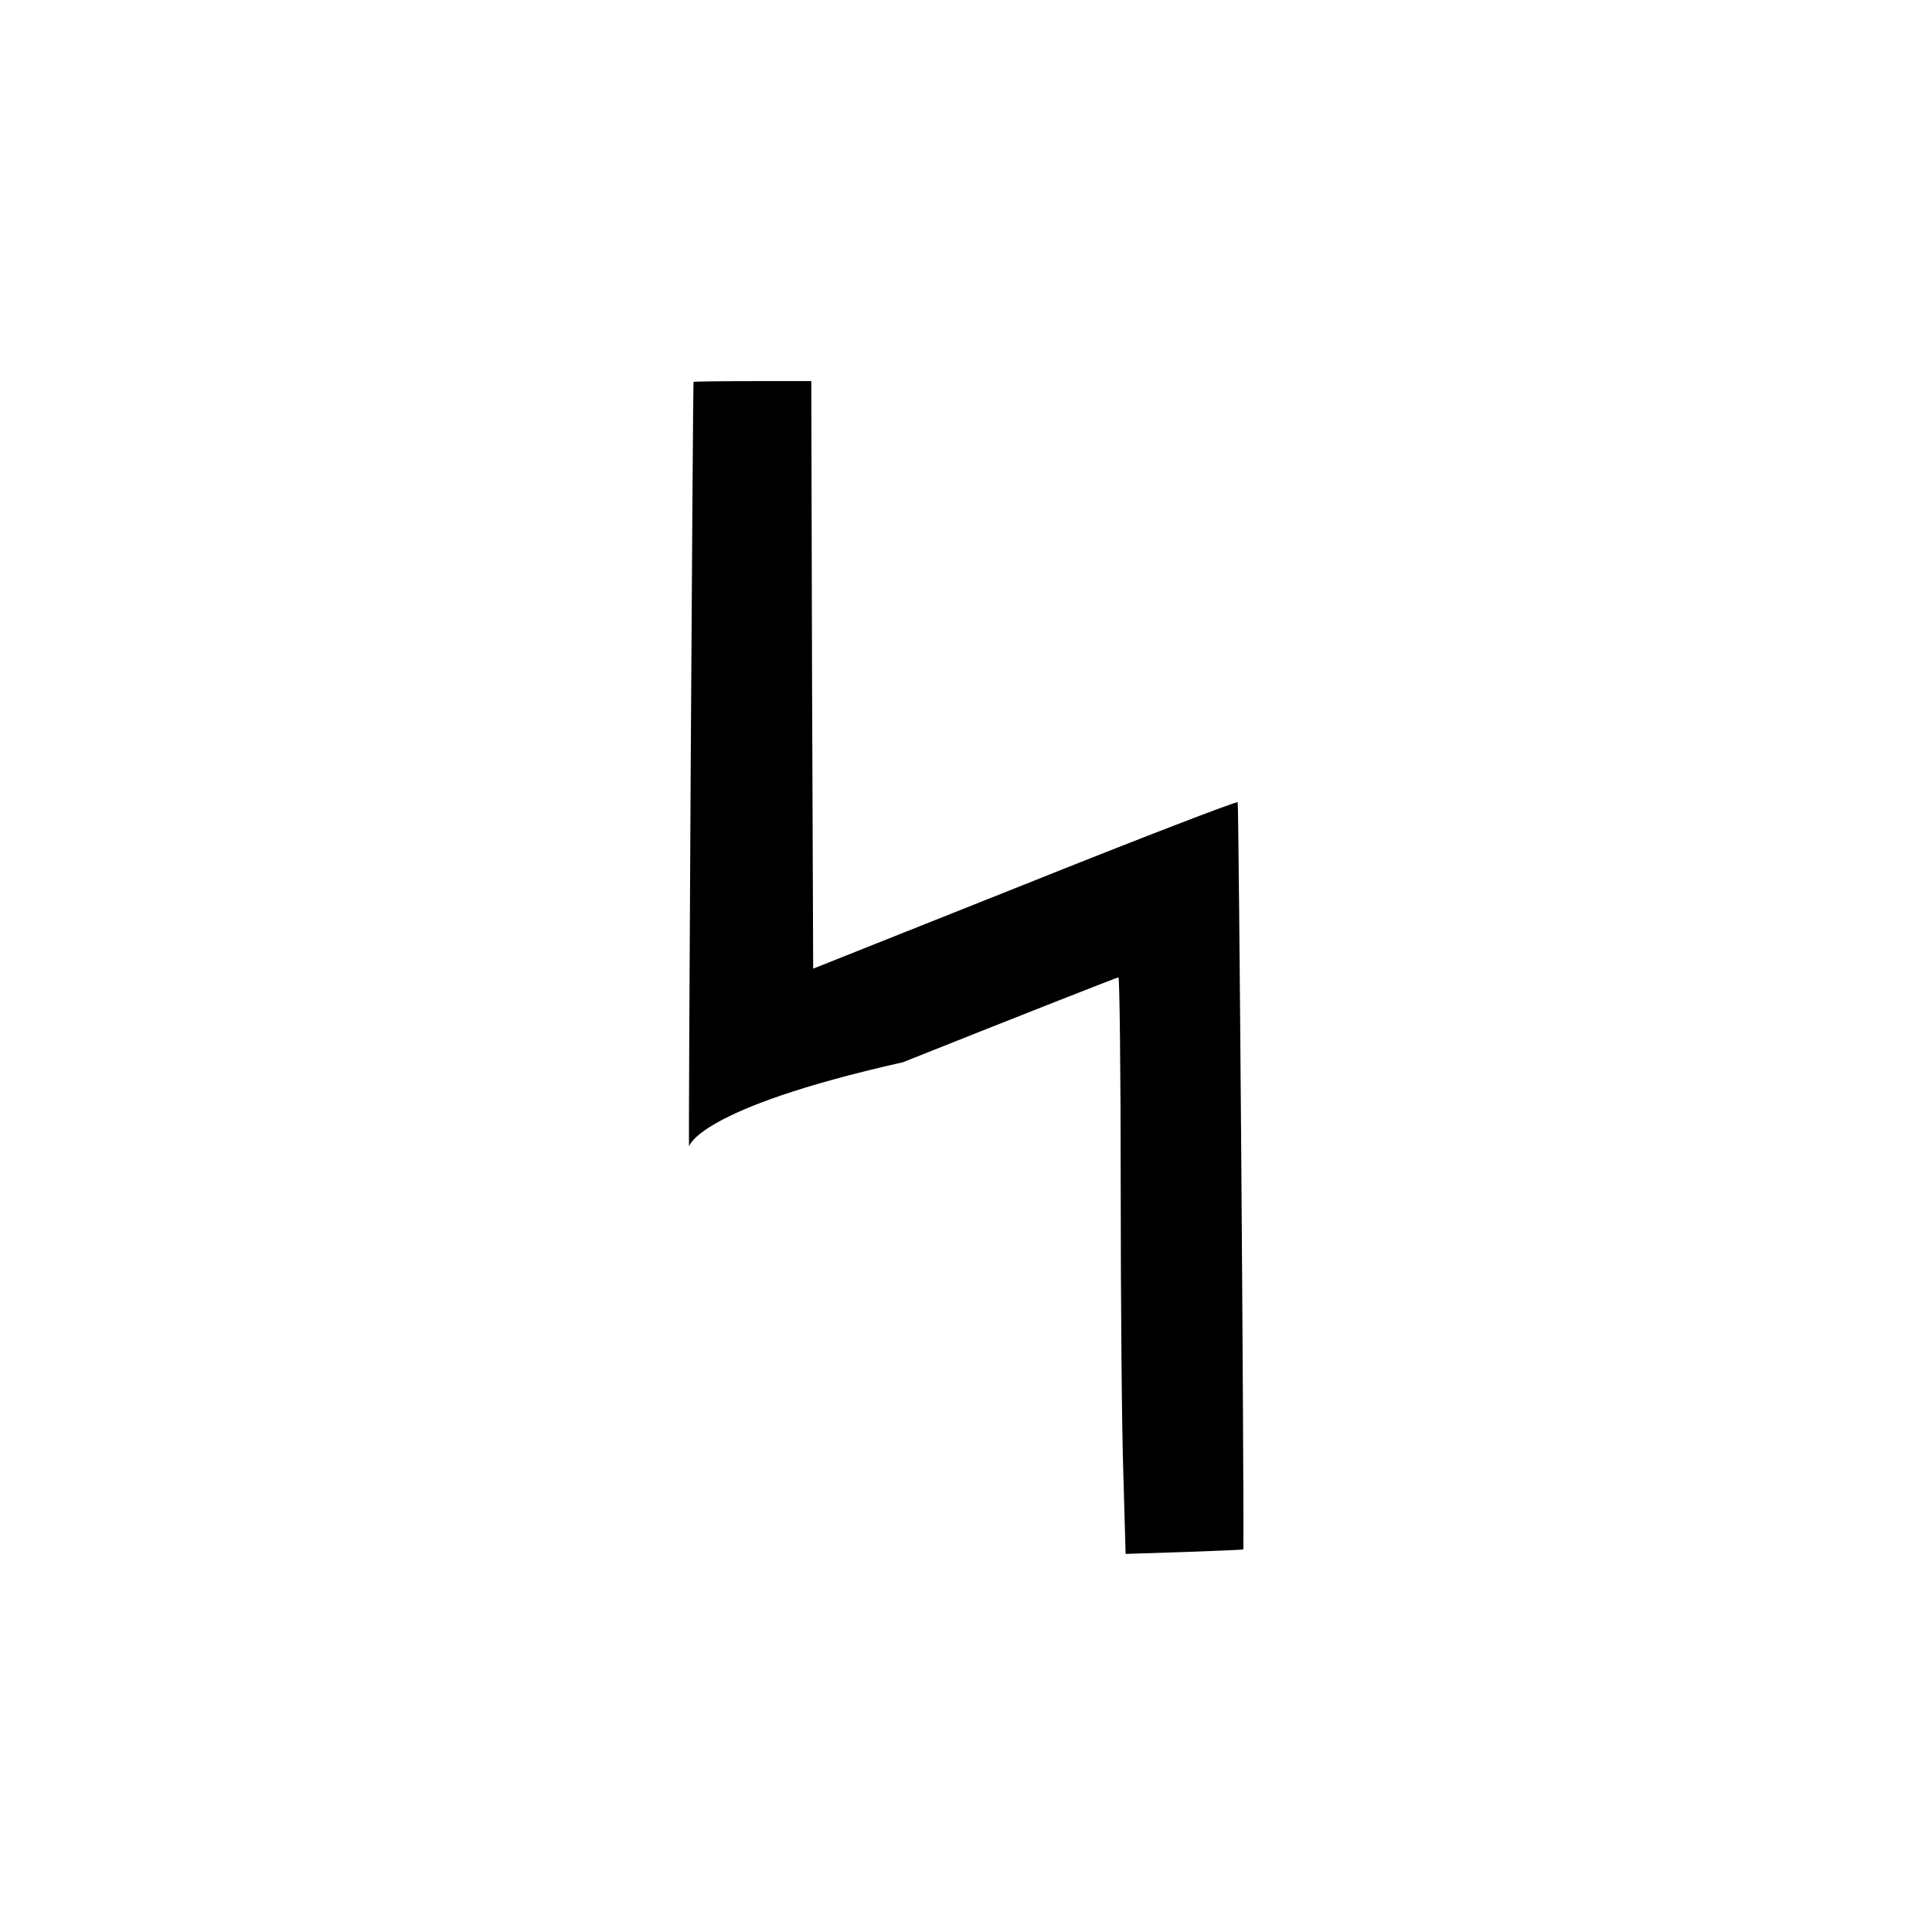
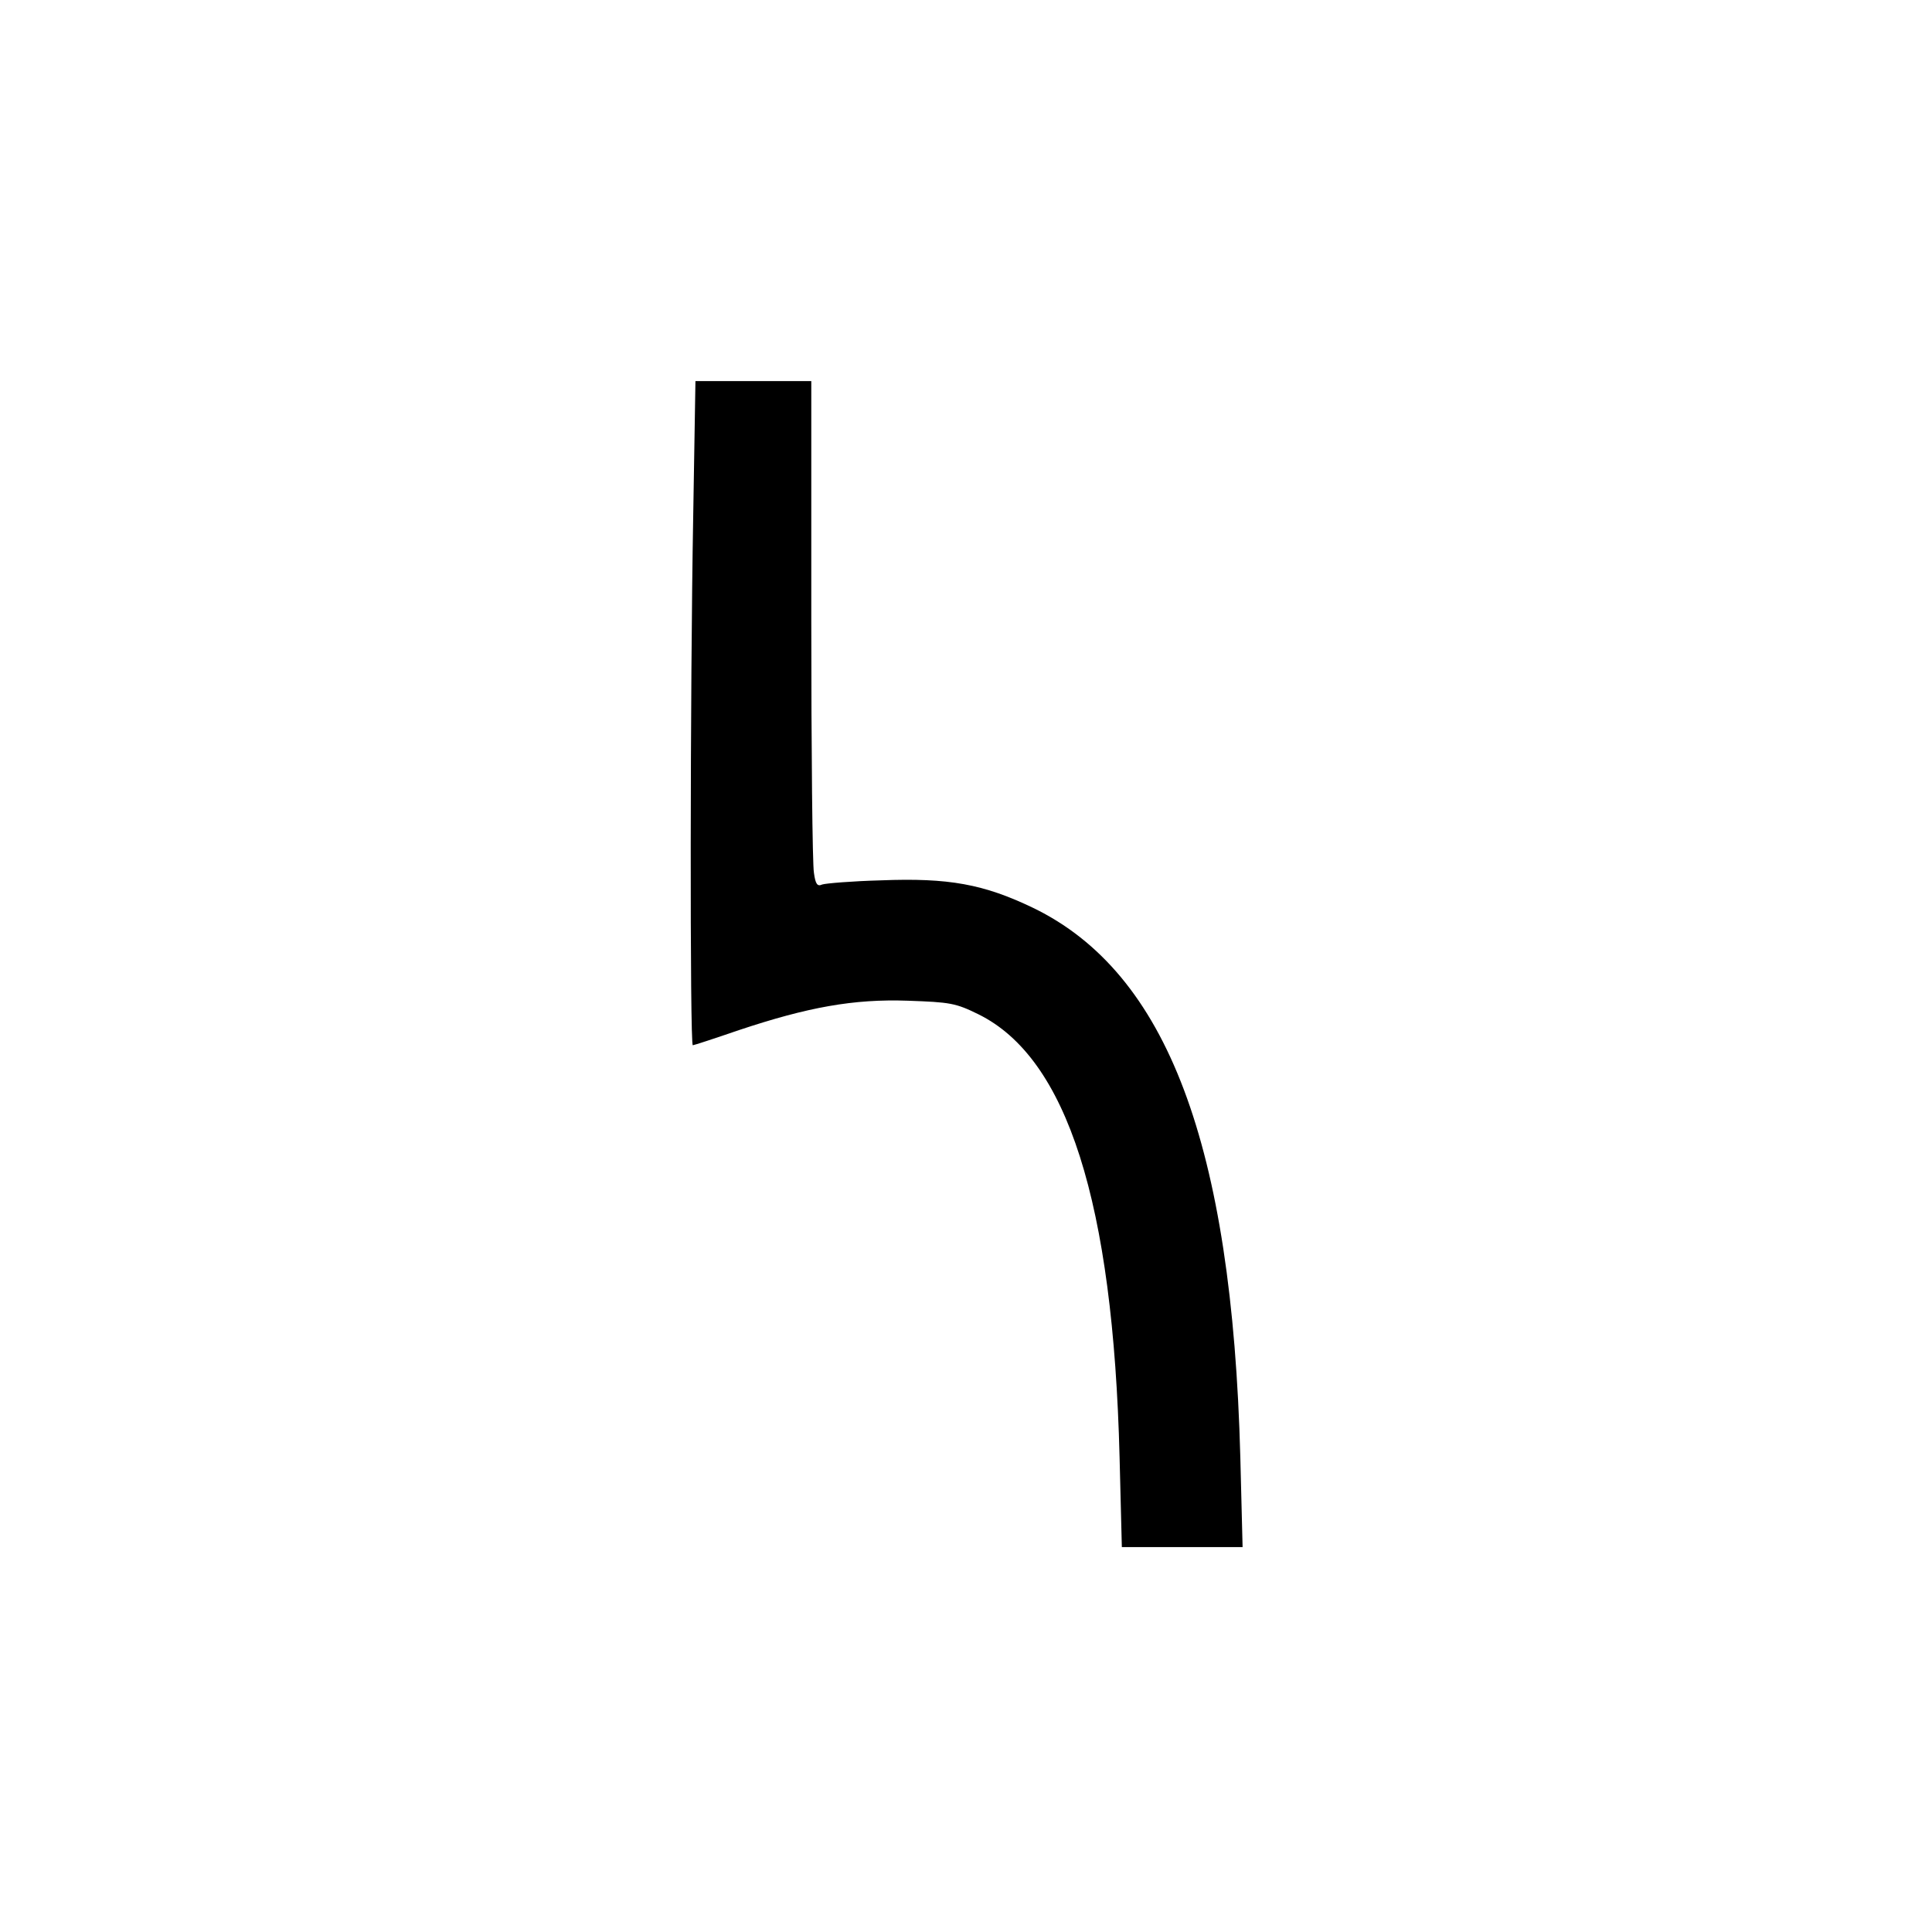
<svg xmlns="http://www.w3.org/2000/svg" version="1.0" width="384pt" height="384pt" viewBox="0 0 384 384" preserveAspectRatio="xMidYMid meet">
  <g transform="translate(0,384)scale(.075,.075)">
-     <path id="path1" d="M 1838 -4108 c -2 3 -14 2021 -12 2026 1 1 16 -99 567 -223 311 -124 568 -225 571 -225 3 0 6 249 6 553 0 305 3 649 7 764 l 6 211 156 -5 c 86 -3 156 -6 156 -7 2 -179 -12 -1976 -15 -1980 -3 -3 -258 95 -565 218 l -560 223 -3 -779 -2 -778 -155 0 c -85 0 -156 1 -157 2 z " />
+     <path id="path1" d="M 1837 -3748 c -8 441 -9 1398 -1 1398 3 0 58 -18 122 -40 183 -61 304 -83 448 -78 112 4 126 6 187 36 235 116 357 498 374 1174 l 6 238 160 0 160 0 -6 -238 c -22 -829 -194 -1284 -549 -1456 -131 -63 -224 -80 -403 -73 -77 2 -147 8 -156 11 -13 6 -18 -1 -22 -31 -4 -21 -7 -323 -7 -671 l 0 -632 -153 0 -154 0 -6 362 z " />
  </g>
</svg>
